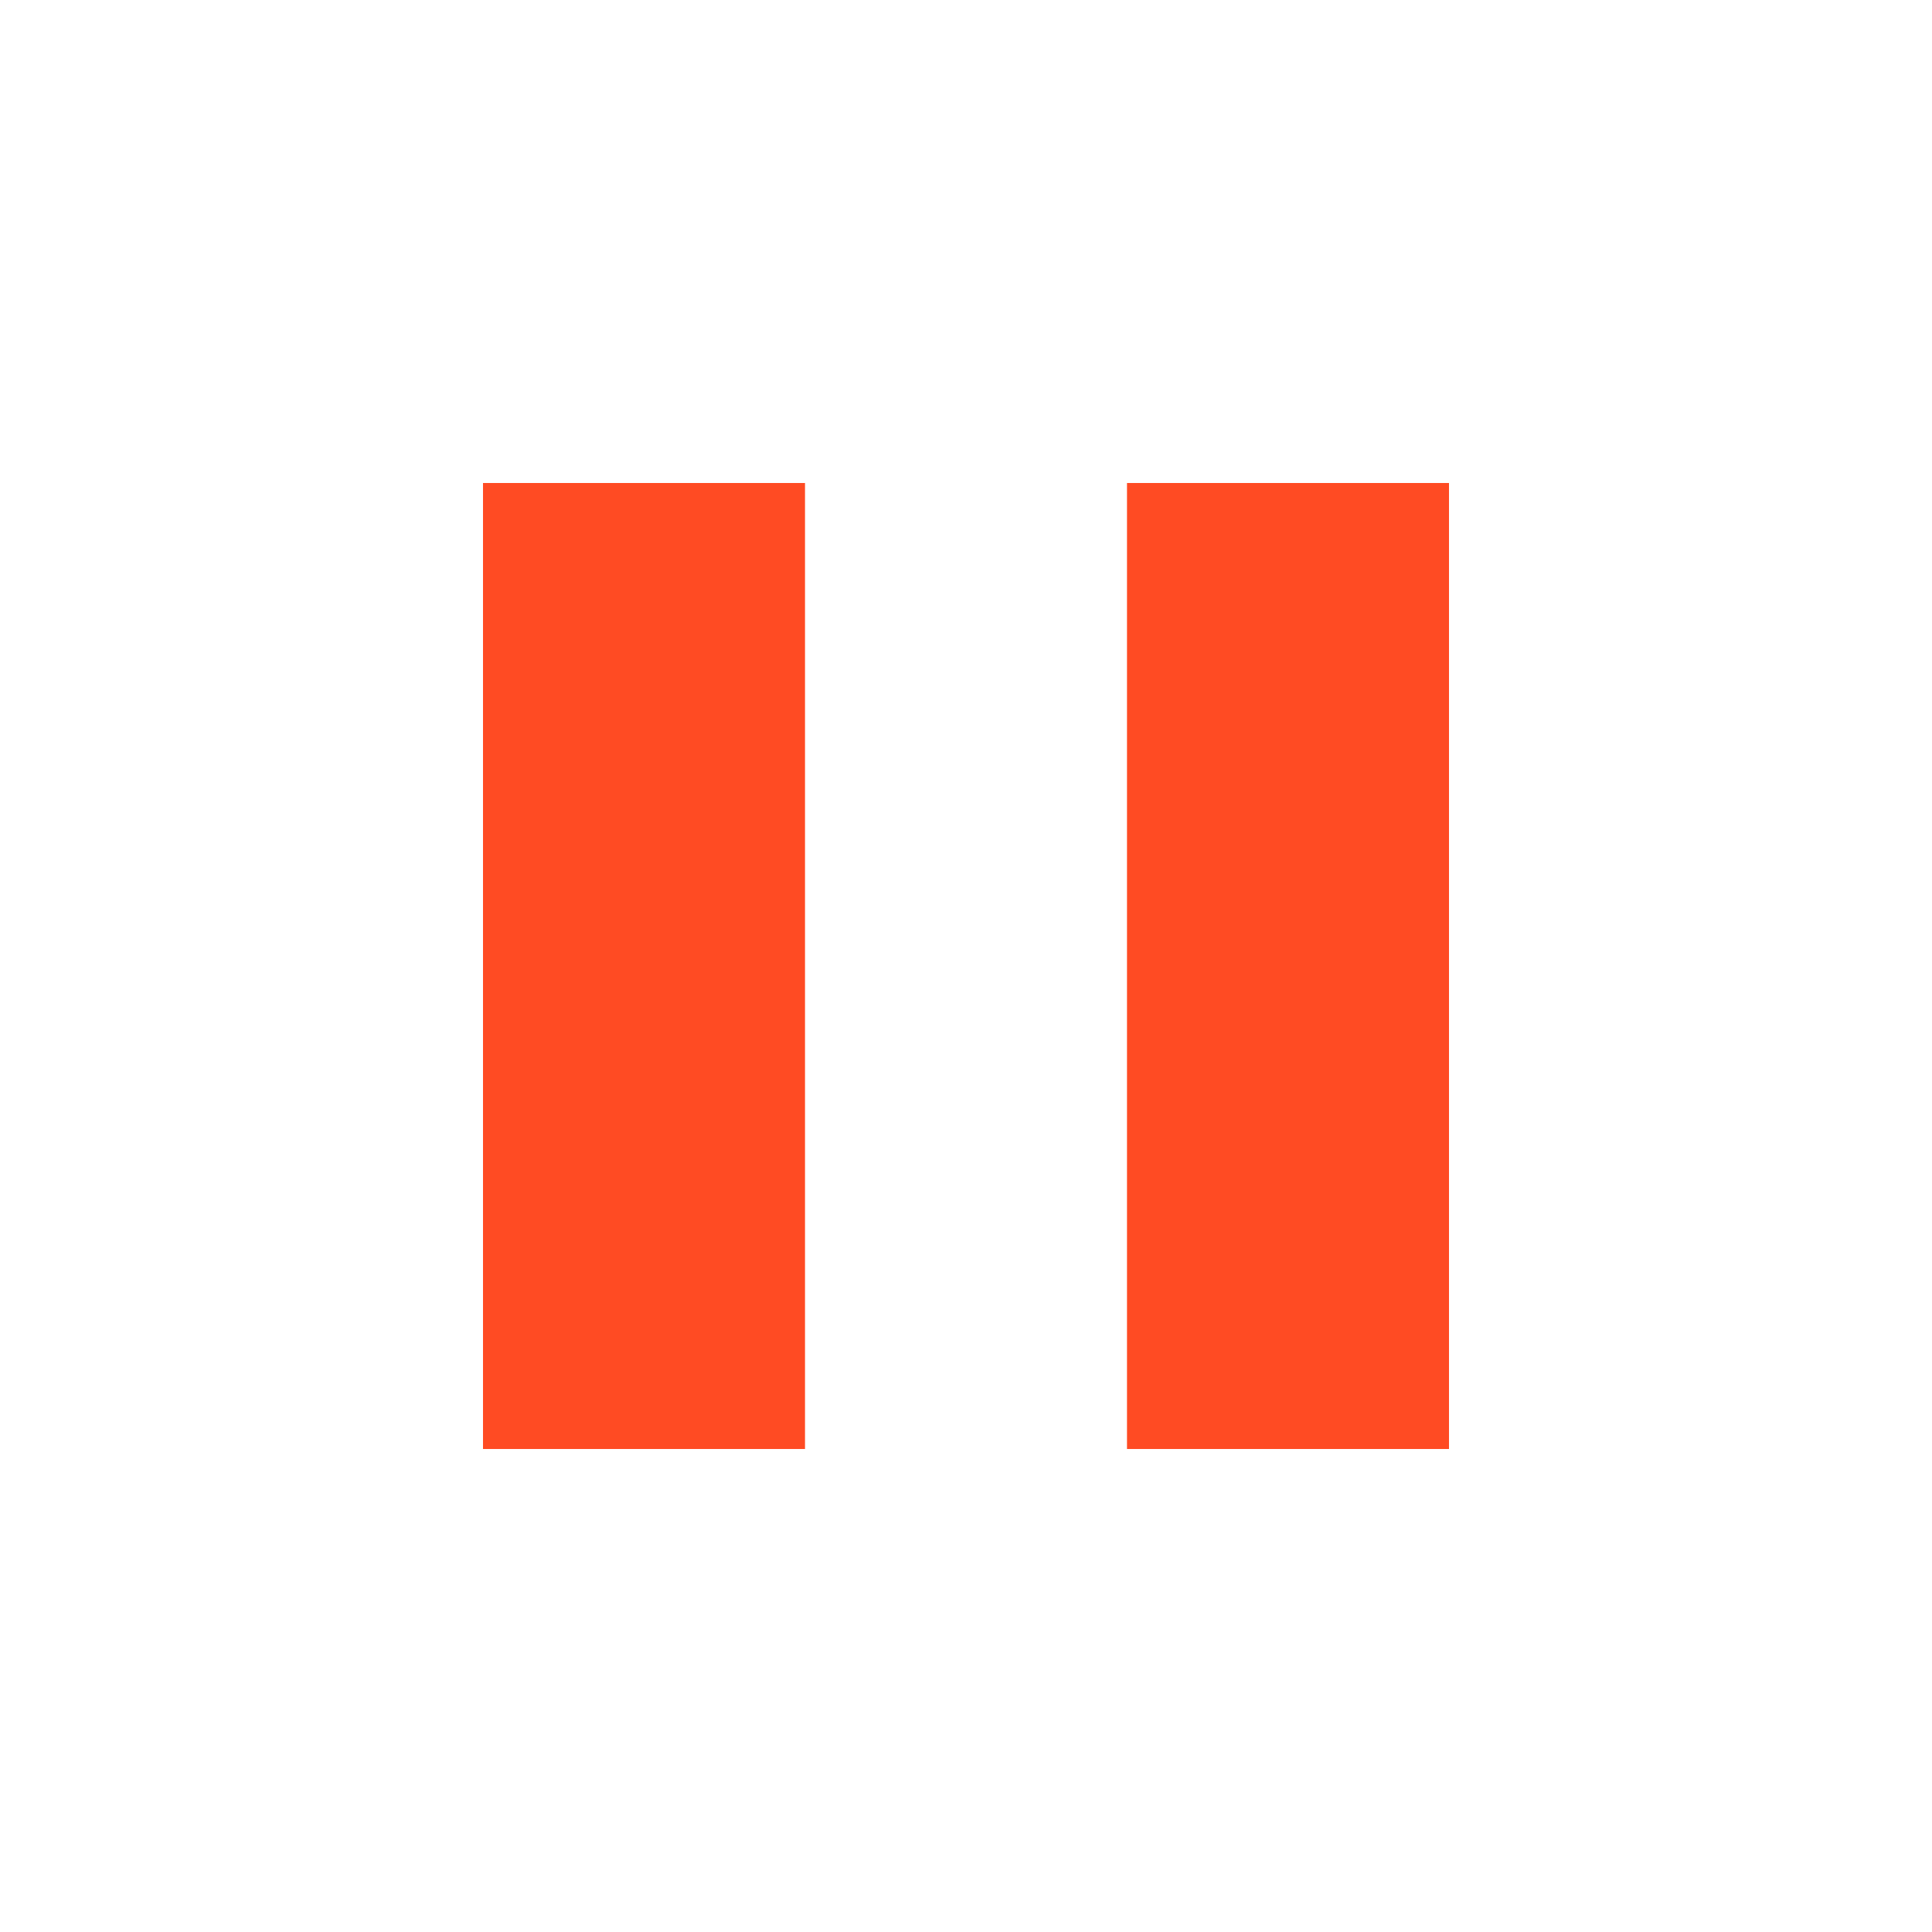
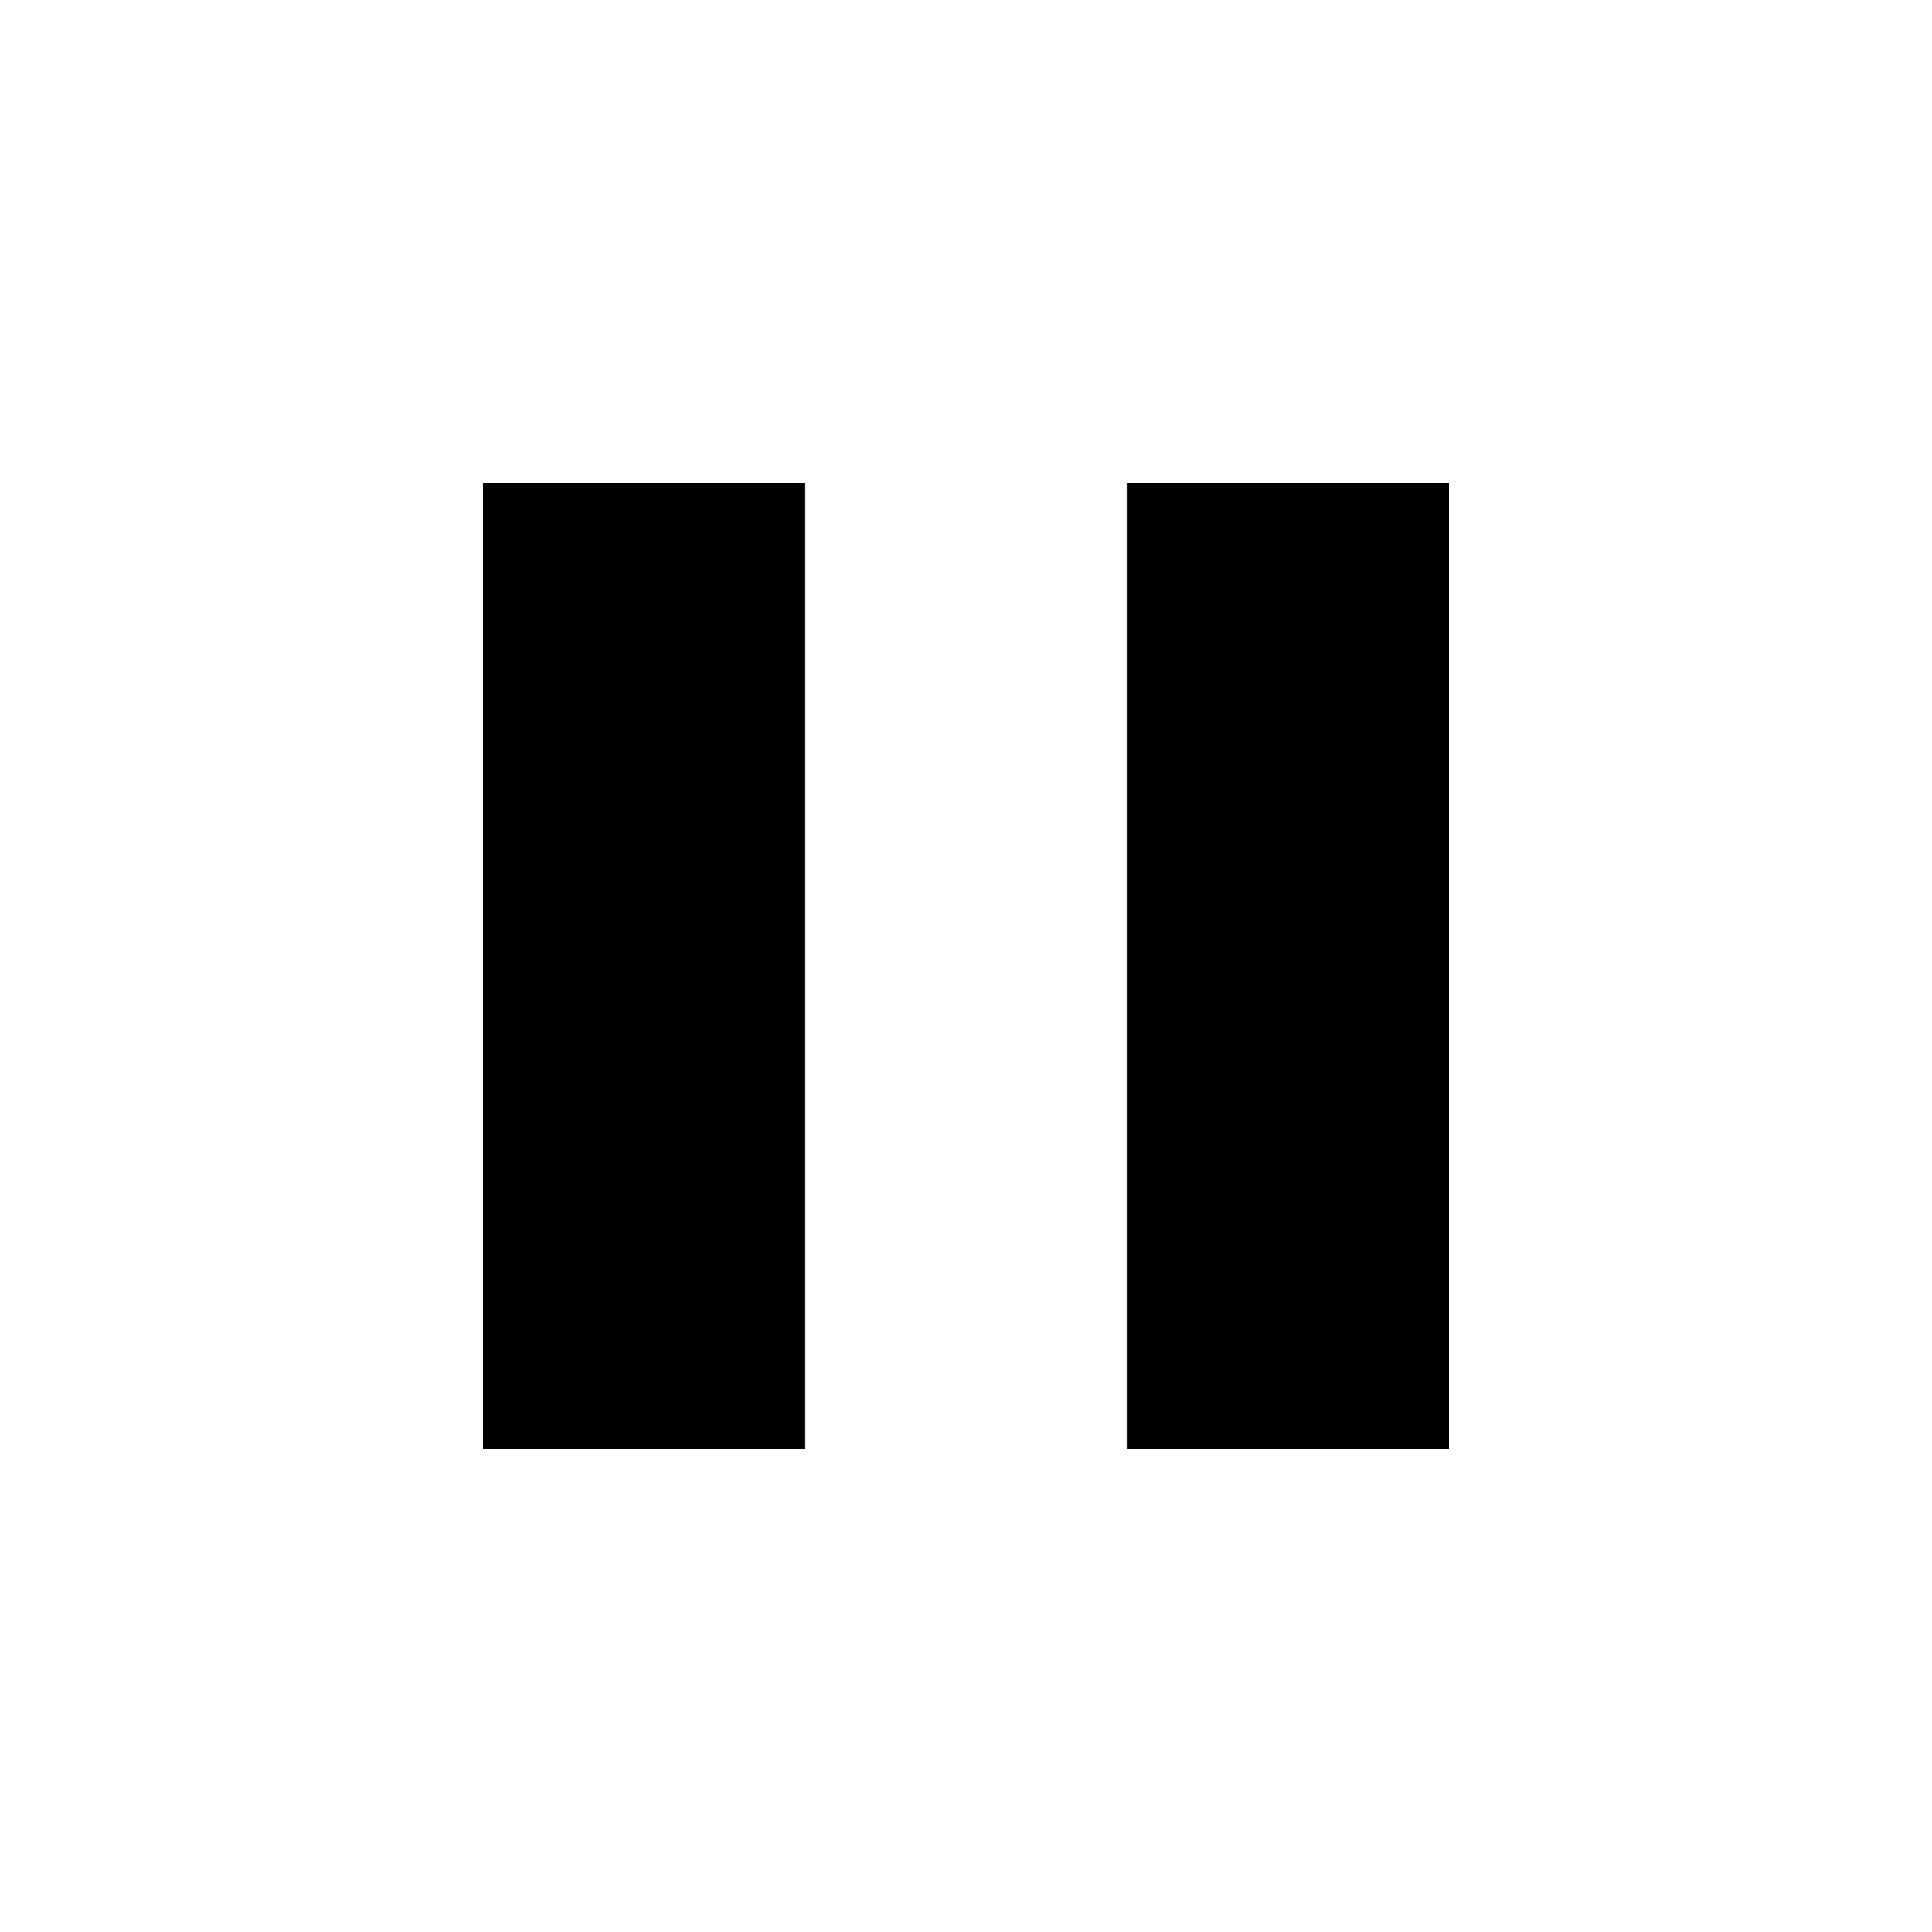
<svg xmlns="http://www.w3.org/2000/svg" viewBox="0 0 24 24" fill="none">
-   <rect x="6" y="6" width="4" height="12" fill="#FF4B23" />
-   <rect x="14" y="6" width="4" height="12" fill="#FF4B23" />
+   <rect x="6" y="6" width="4" height="12" fill="currentColor" />
+   <rect x="14" y="6" width="4" height="12" fill="currentColor" />
</svg>
